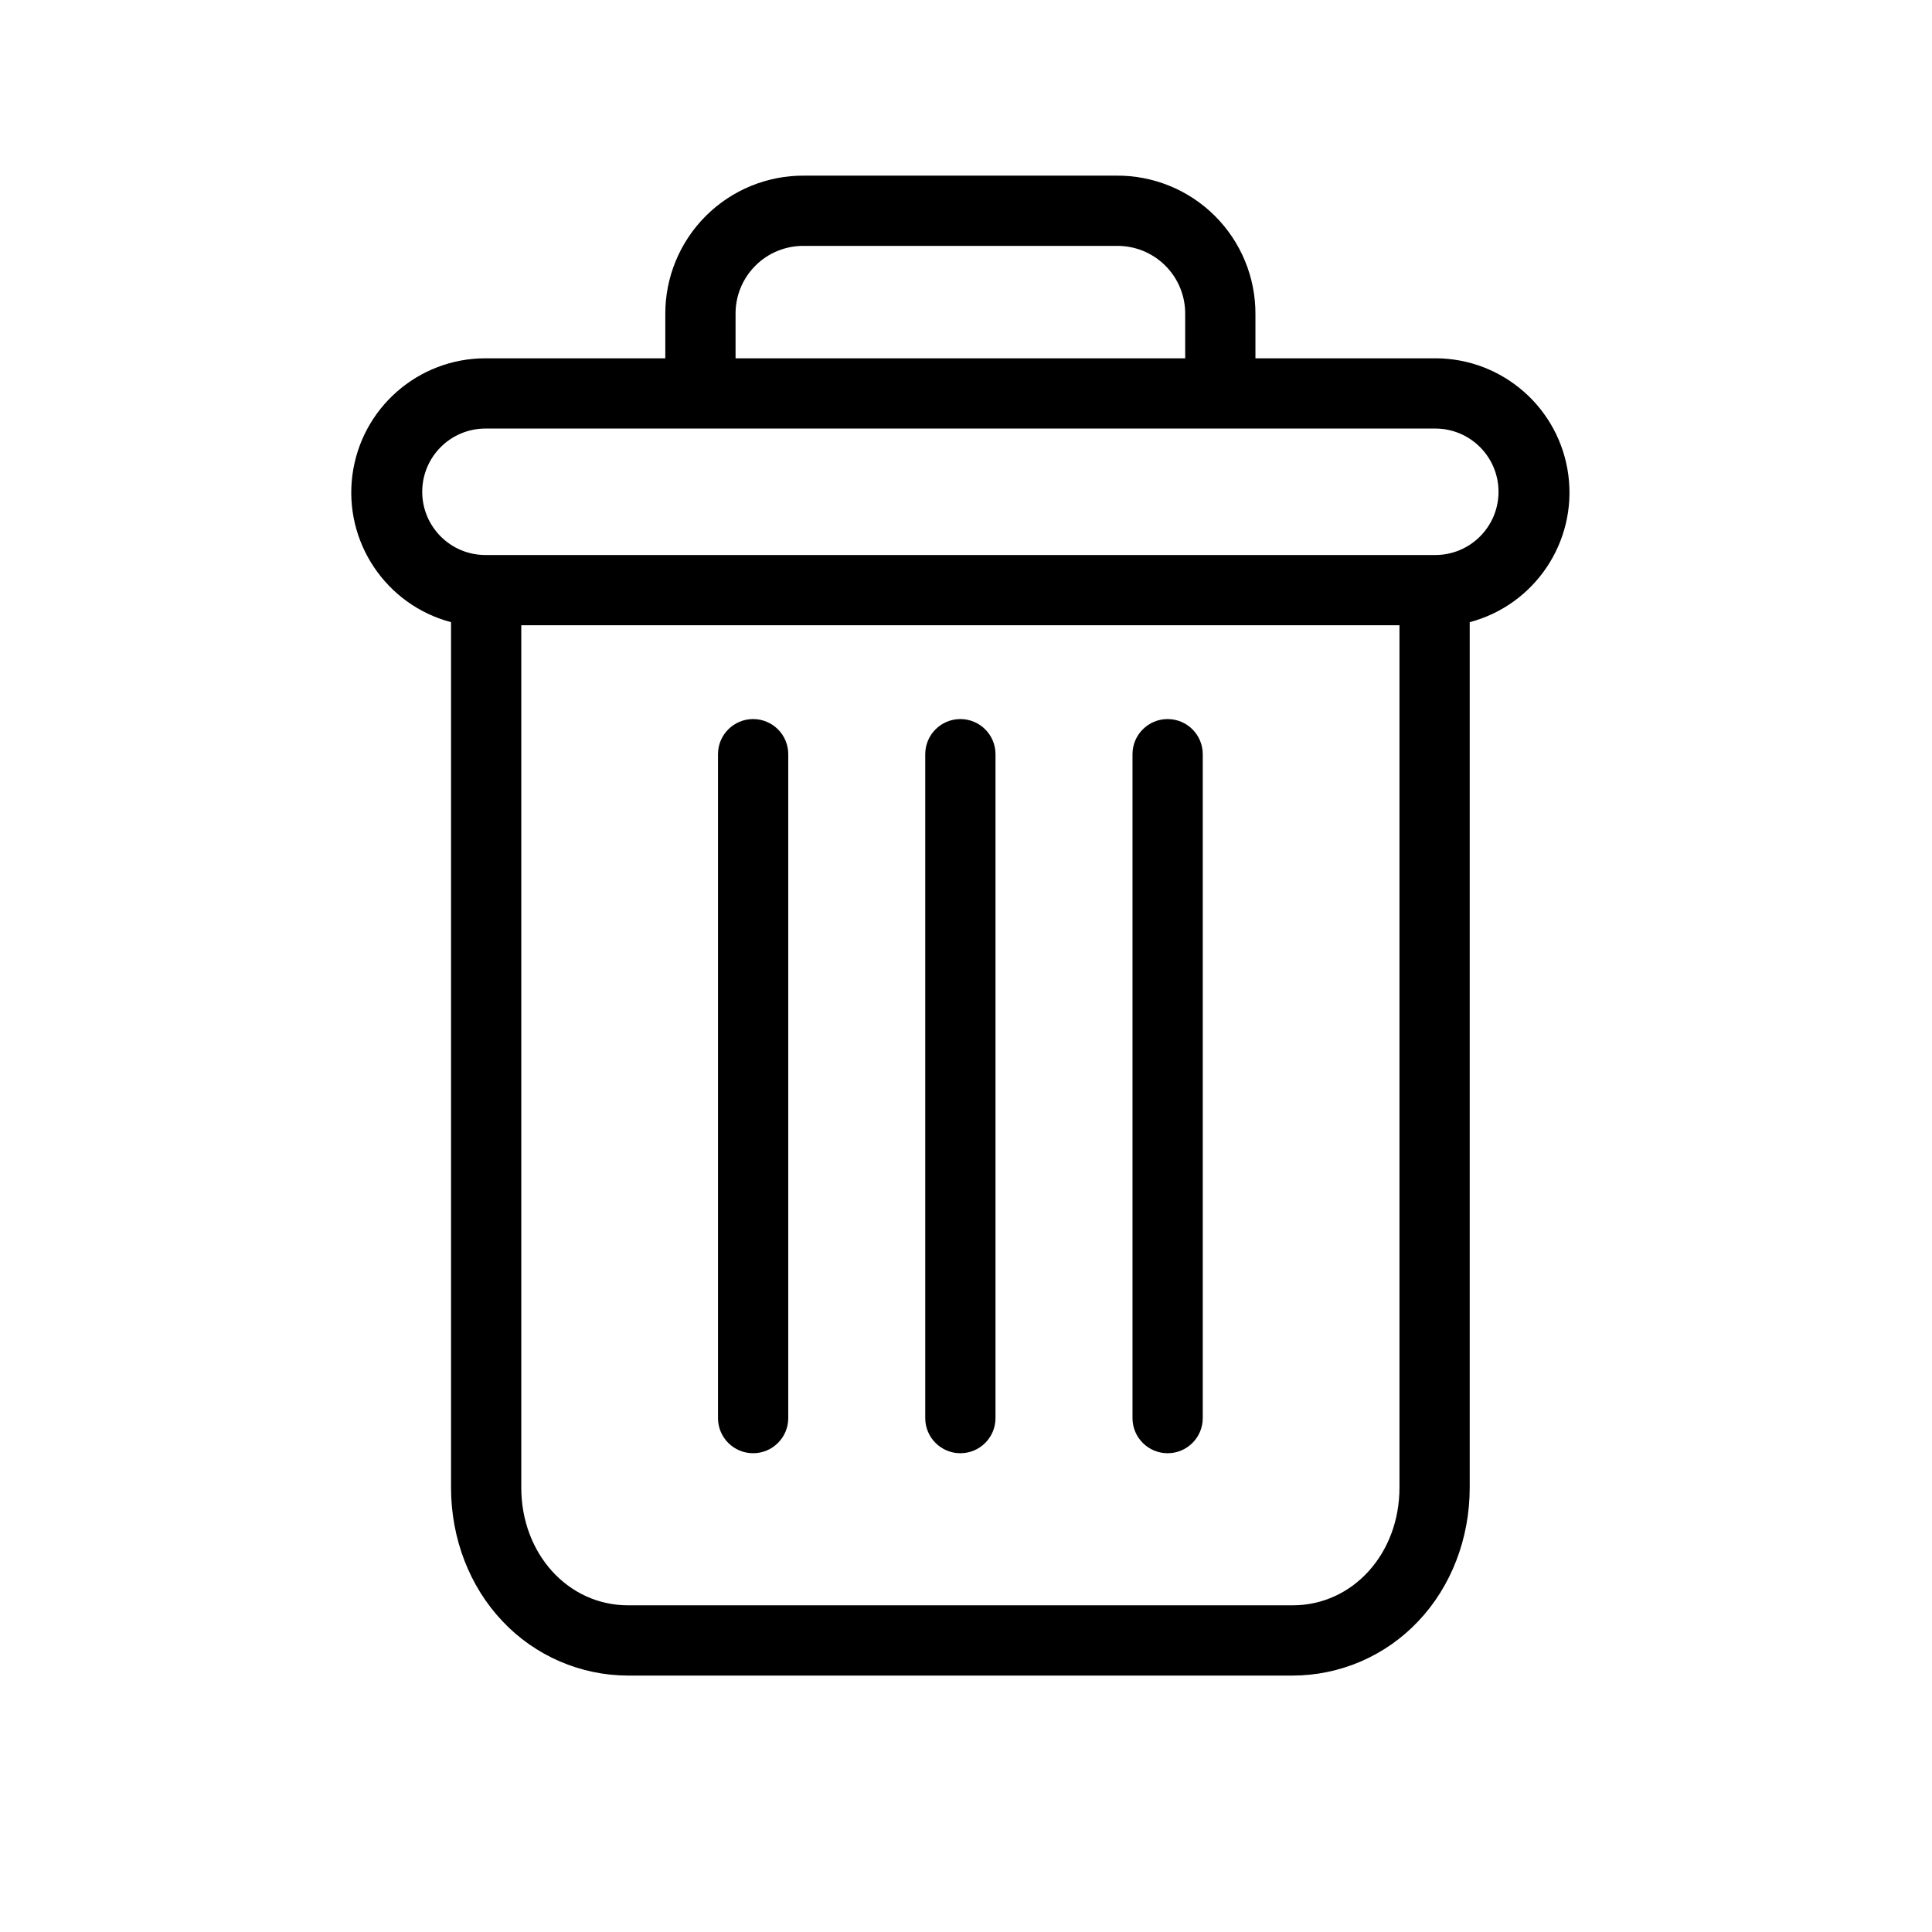
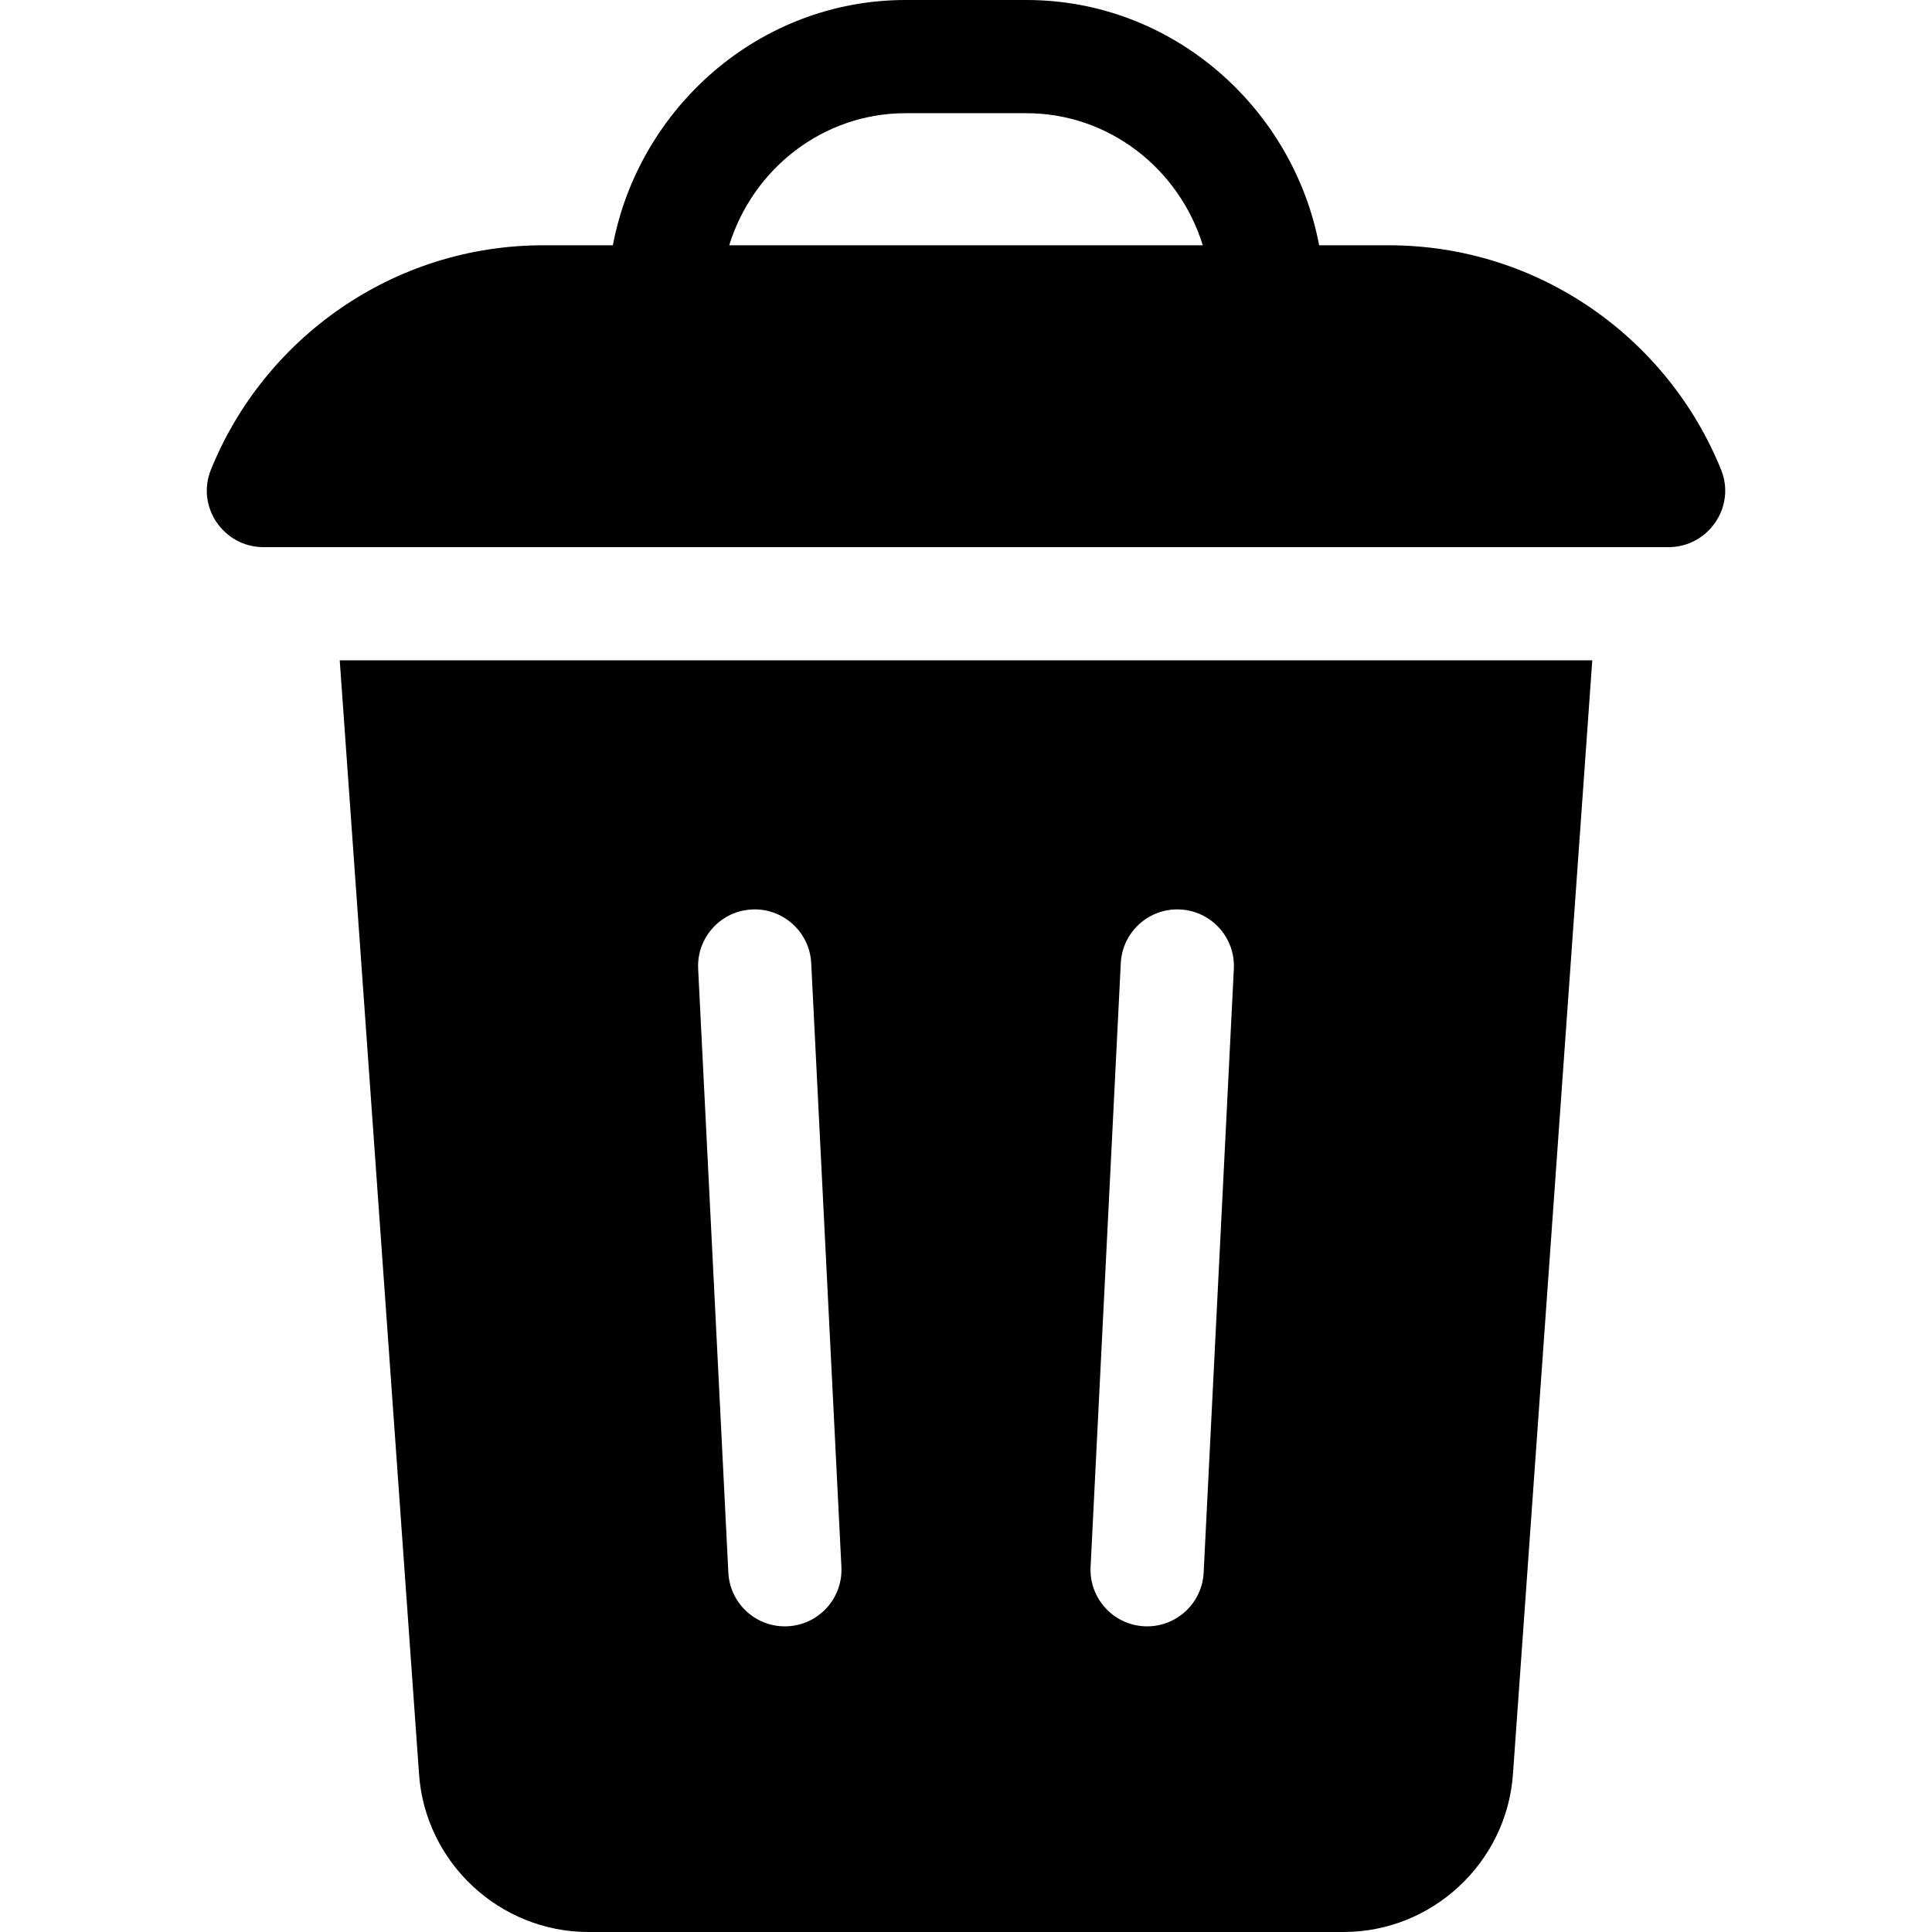
- <svg viewBox="0 -50 350 550" width="24px" height="24px">
-   <path d="m232.398 154.703c-5.523 0-10 4.477-10 10v189c0 5.52 4.477 10 10 10 5.523 0 10-4.48 10-10v-189c0-5.523-4.477-10-10-10zm0 0" />
-   <path d="m114.398 154.703c-5.523 0-10 4.477-10 10v189c0 5.52 4.477 10 10 10 5.523 0 10-4.48 10-10v-189c0-5.523-4.477-10-10-10zm0 0" />
-   <path d="m28.398 127.121v246.379c0 14.562 5.34 28.238 14.668 38.051 9.285 9.84 22.207 15.426 35.73 15.449h189.203c13.527-.023 26.449-5.609 35.73-15.449 9.328-9.812 14.668-23.488 14.668-38.051v-246.379c18.543-4.922 30.559-22.836 28.078-41.863-2.484-19.023-18.691-33.254-37.879-33.258h-51.199v-12.5c.059-10.512-4.098-20.605-11.539-28.031-7.441-7.422-17.551-11.555-28.062-11.469h-88.797c-10.512-.086-20.621 4.047-28.062 11.469-7.441 7.426-11.598 17.52-11.539 28.031v12.5h-51.199c-19.188.004-35.395 14.234-37.879 33.258-2.48 19.027 9.535 36.941 28.078 41.863zm239.602 279.879h-189.203c-17.098 0-30.398-14.688-30.398-33.5v-245.5h250v245.5c0 18.812-13.301 33.5-30.398 33.5zm-158.602-367.5c-.066-5.207 1.98-10.219 5.676-13.895 3.691-3.676 8.715-5.695 13.926-5.605h88.797c5.211-.09 10.234 1.93 13.926 5.605 3.695 3.672 5.742 8.688 5.676 13.895v12.5h-128zm-71.199 32.5h270.398c9.941 0 18 8.059 18 18s-8.059 18-18 18h-270.398c-9.941 0-18-8.059-18-18s8.059-18 18-18zm0 0" />
-   <path d="m173.398 154.703c-5.523 0-10 4.477-10 10v189c0 5.52 4.477 10 10 10 5.523 0 10-4.48 10-10v-189c0-5.523-4.477-10-10-10zm0 0" />
+ <svg viewBox="0 0 512 512" width="18px" height="18px" class="trash-sidebar">
+   <path d="m442.154 145c10.585 0 17.924-10.701 13.955-20.514-14.093-34.841-48.275-59.486-88.109-59.486h-18.414c-6.867-36.273-38.67-65-77.586-65h-32c-38.891 0-70.715 28.708-77.586 65h-18.414c-39.834 0-74.016 24.645-88.109 59.486-3.969 9.813 3.37 20.514 13.955 20.514zm-202.154-115h32c21.9 0 40.49 14.734 46.748 35h-125.496c6.258-20.266 24.848-35 46.748-35z" />
+   <path d="m111.053 470.196c1.669 23.442 21.386 41.804 44.886 41.804h200.121c23.5 0 43.217-18.362 44.886-41.804l21.023-295.196h-331.938zm185.966-214.945c.414-8.274 7.469-14.655 15.73-14.232 8.274.414 14.646 7.457 14.232 15.73l-8 160c-.401 8.019-7.029 14.251-14.969 14.251-8.637 0-15.42-7.223-14.994-15.749zm-97.768-14.232c8.263-.415 15.317 5.959 15.73 14.232l8 160c.426 8.53-6.362 15.749-14.994 15.749-7.94 0-14.568-6.232-14.969-14.251l-8-160c-.413-8.273 5.959-15.316 14.233-15.73z" />
</svg>
